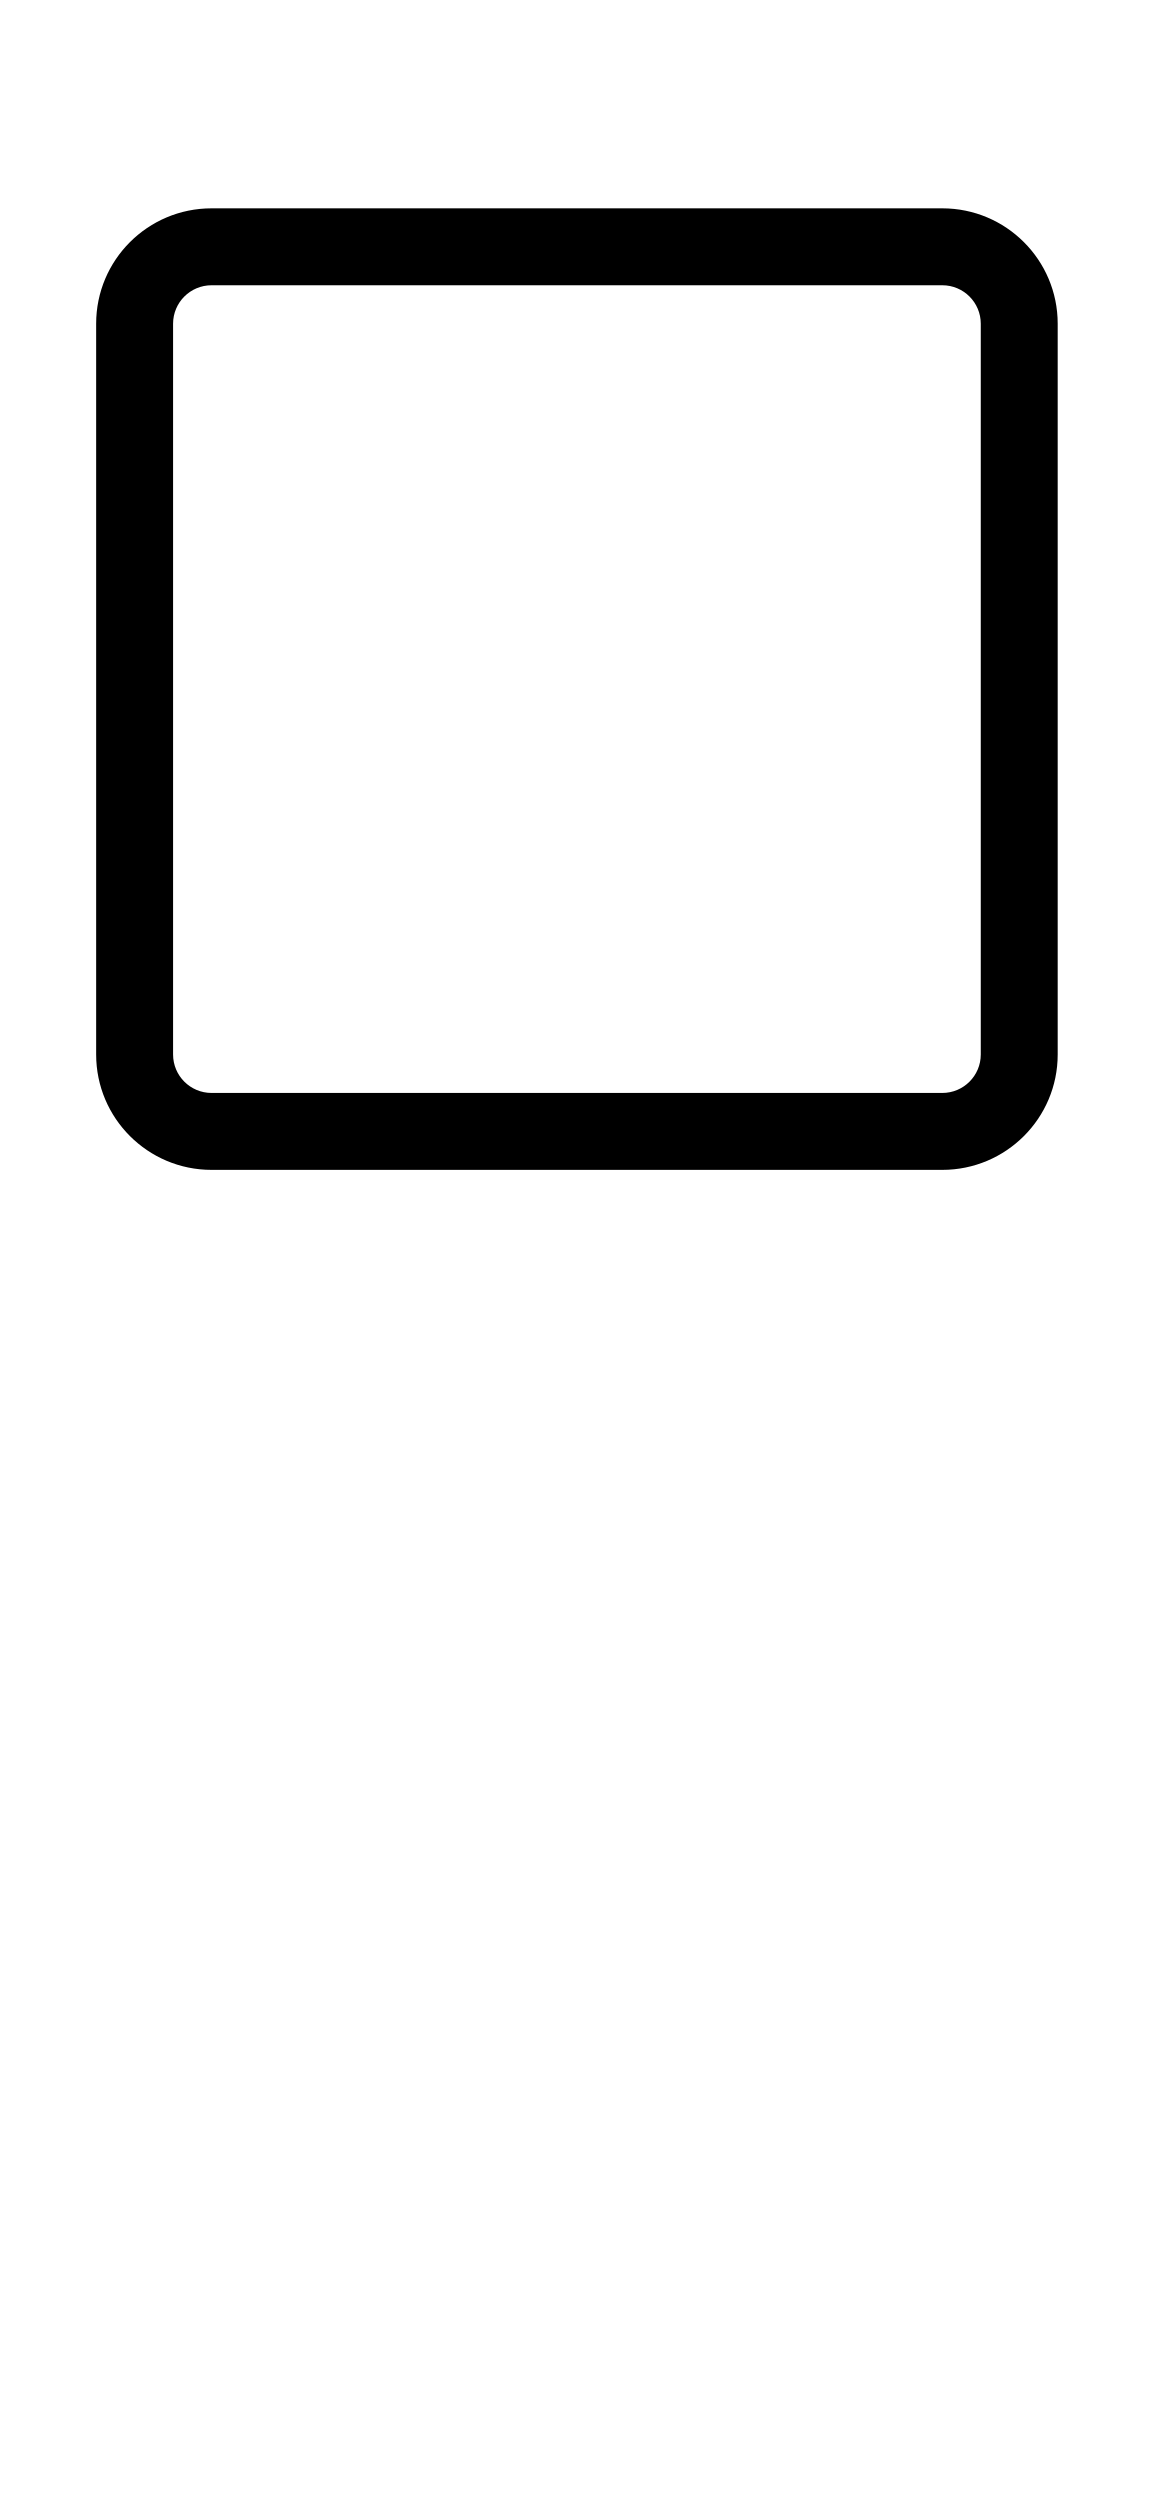
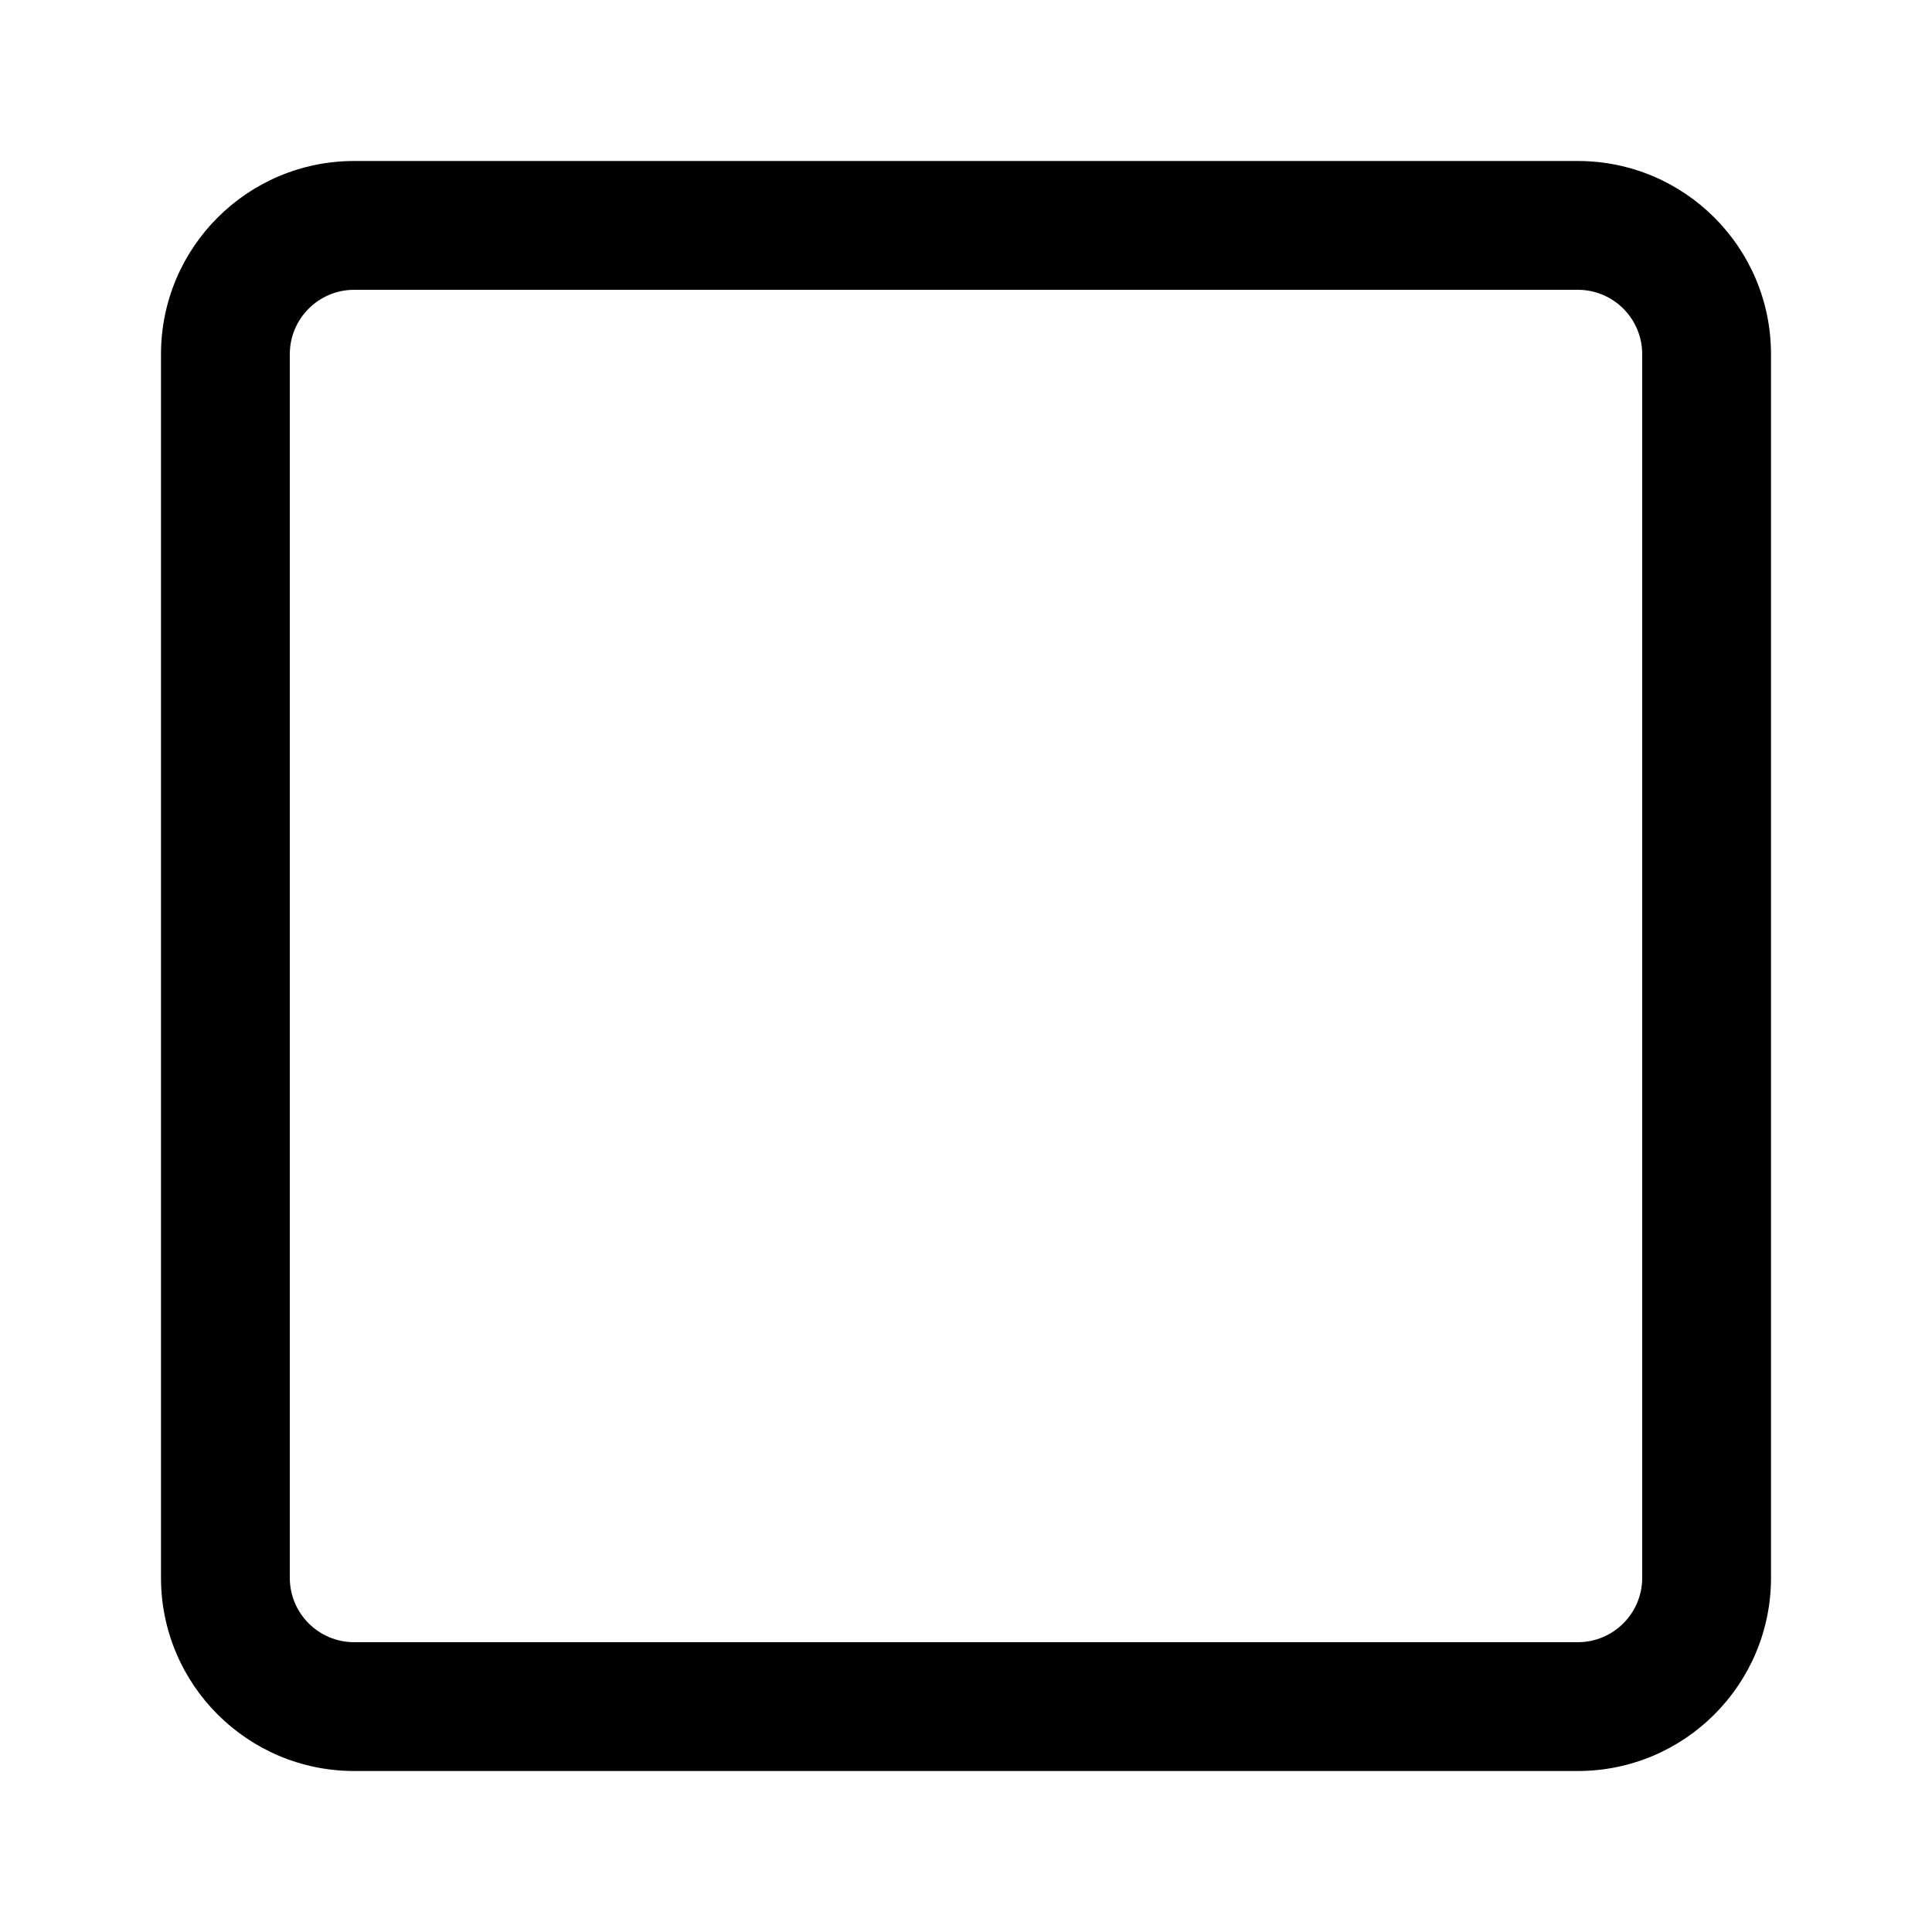
- <svg xmlns="http://www.w3.org/2000/svg" width="120" height="260" viewBox="0 0 120 260" fill="none">
-   <path d="M98 21.667C104.627 21.667 110 27.039 110 33.667V109.667C110 116.294 104.627 121.667 98 121.667H22C15.373 121.667 10 116.294 10 109.667V33.667C10 27.039 15.373 21.667 22 21.667H98ZM22 29.667C19.791 29.667 18 31.457 18 33.667V109.667C18 111.876 19.791 113.667 22 113.667H98C100.209 113.667 102 111.876 102 109.667V33.667C102 31.457 100.209 29.667 98 29.667H22Z" fill="black" />
+ <svg xmlns="http://www.w3.org/2000/svg" width="120" height="120" viewBox="0 0 120 120" fill="none">
+   <path d="M98 10C104.627 10 110 15.373 110 22V98C110 104.627 104.627 110 98 110H22C15.373 110 10 104.627 10 98V22C10 15.373 15.373 10 22 10H98ZM22 18C19.791 18 18 19.791 18 22V98C18 100.209 19.791 102 22 102H98C100.209 102 102 100.209 102 98V22C102 19.791 100.209 18 98 18H22Z" fill="black" />
</svg>
